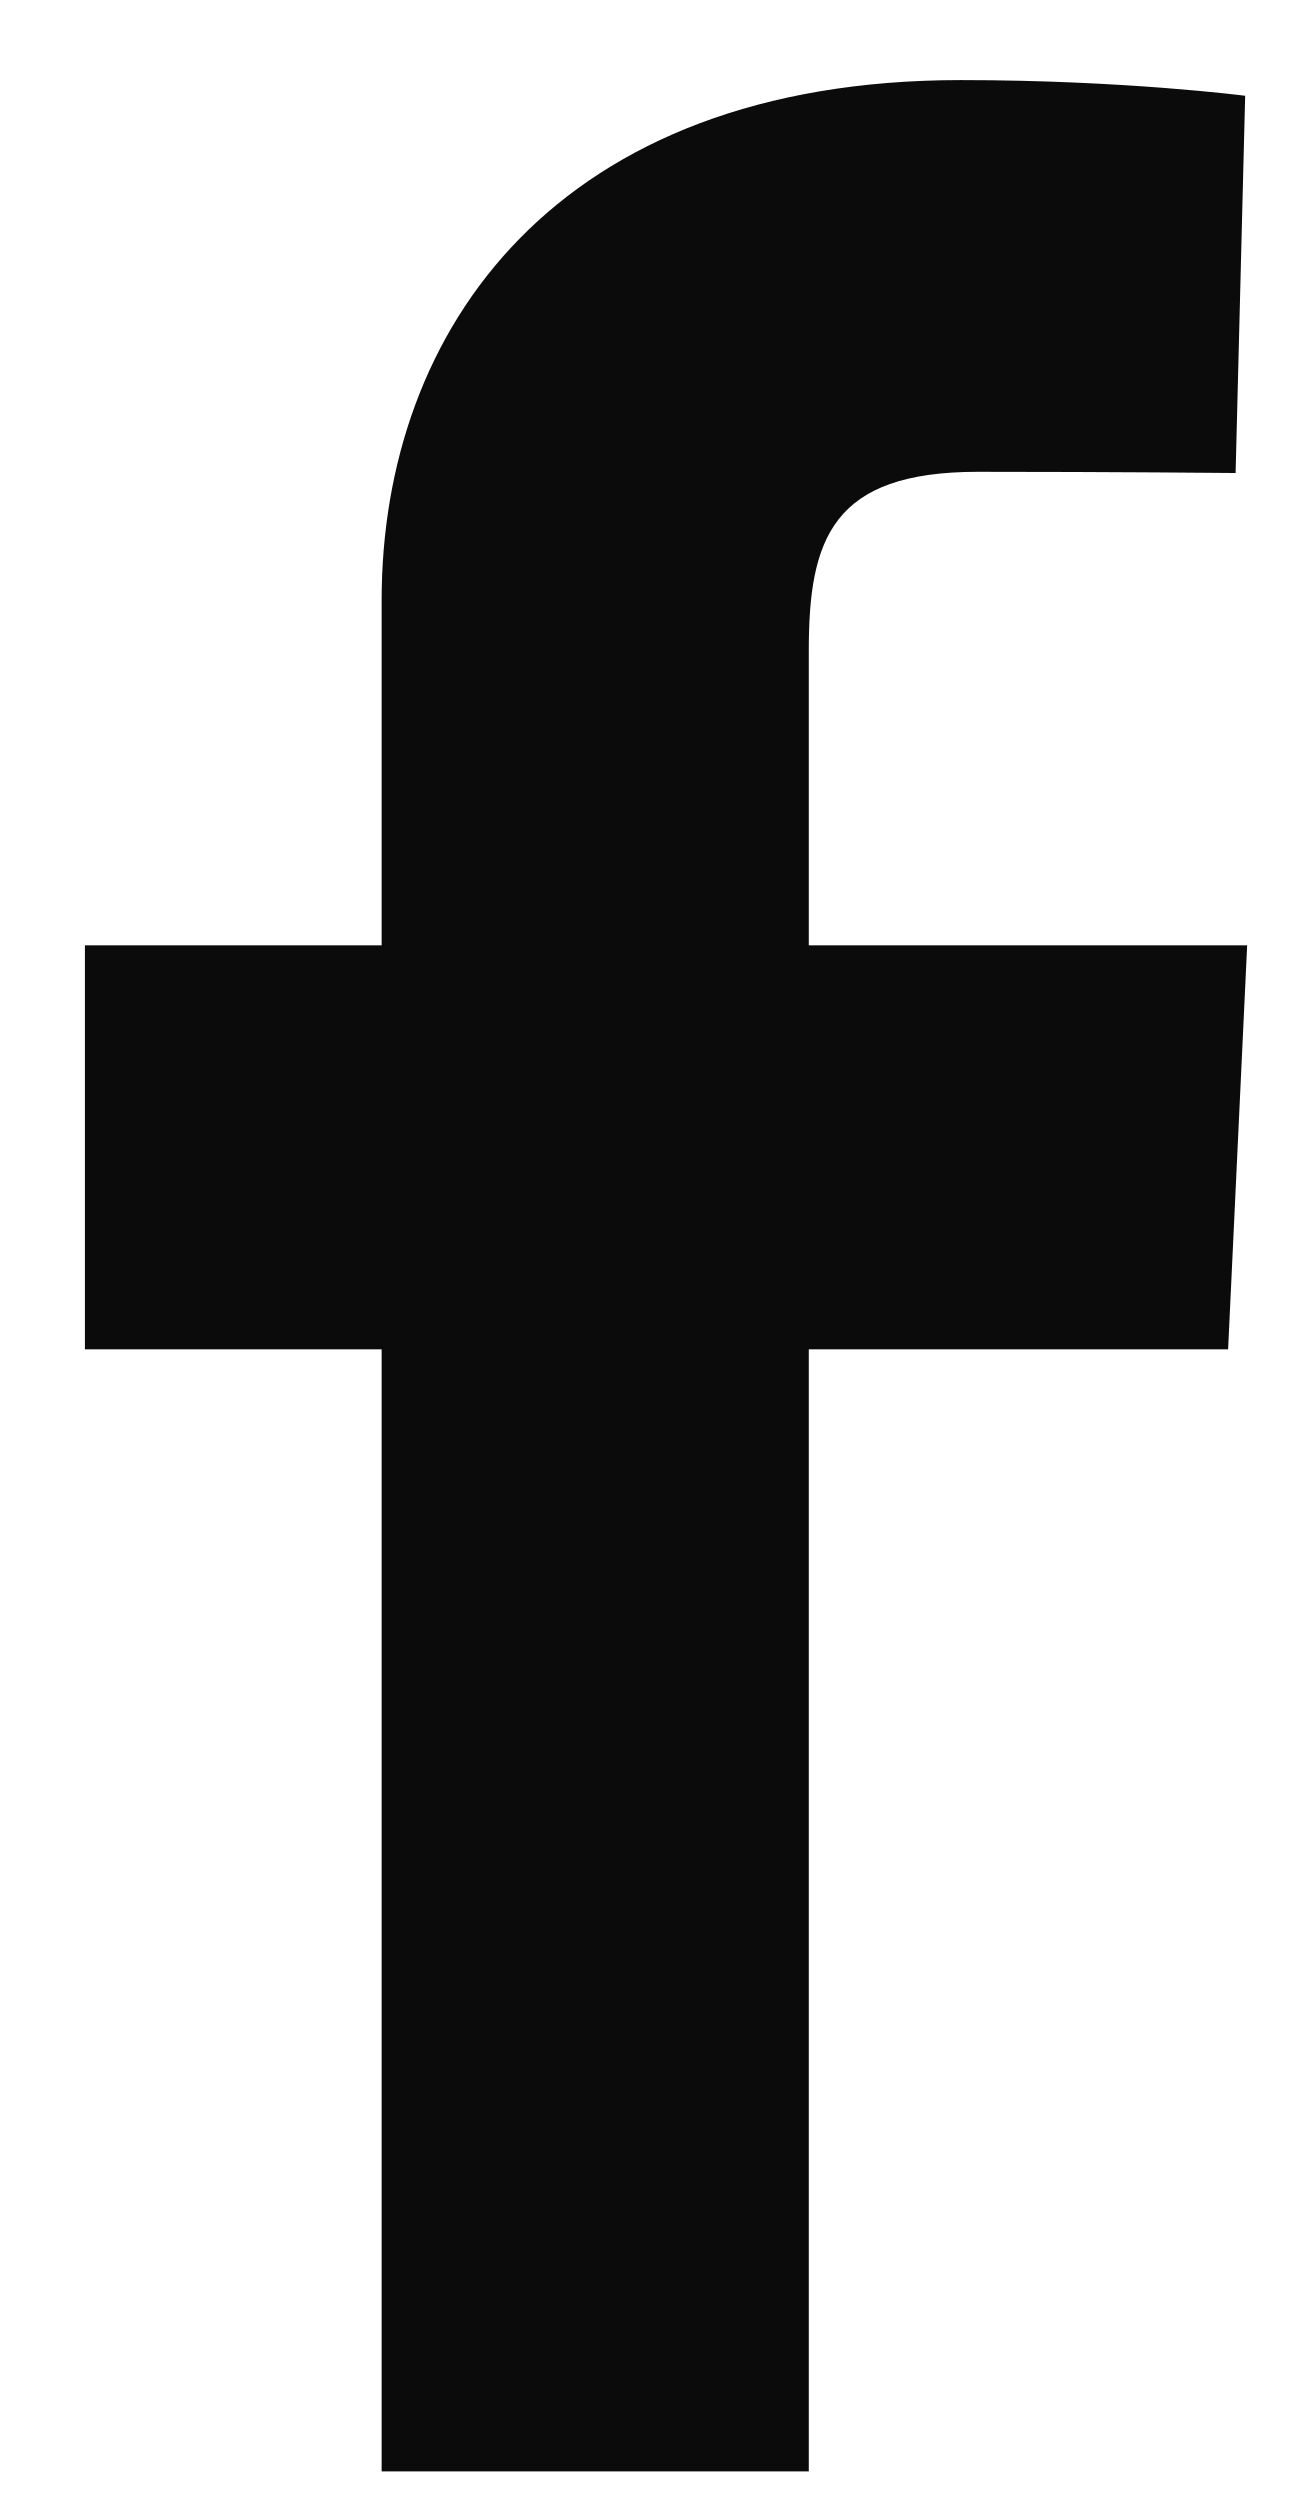
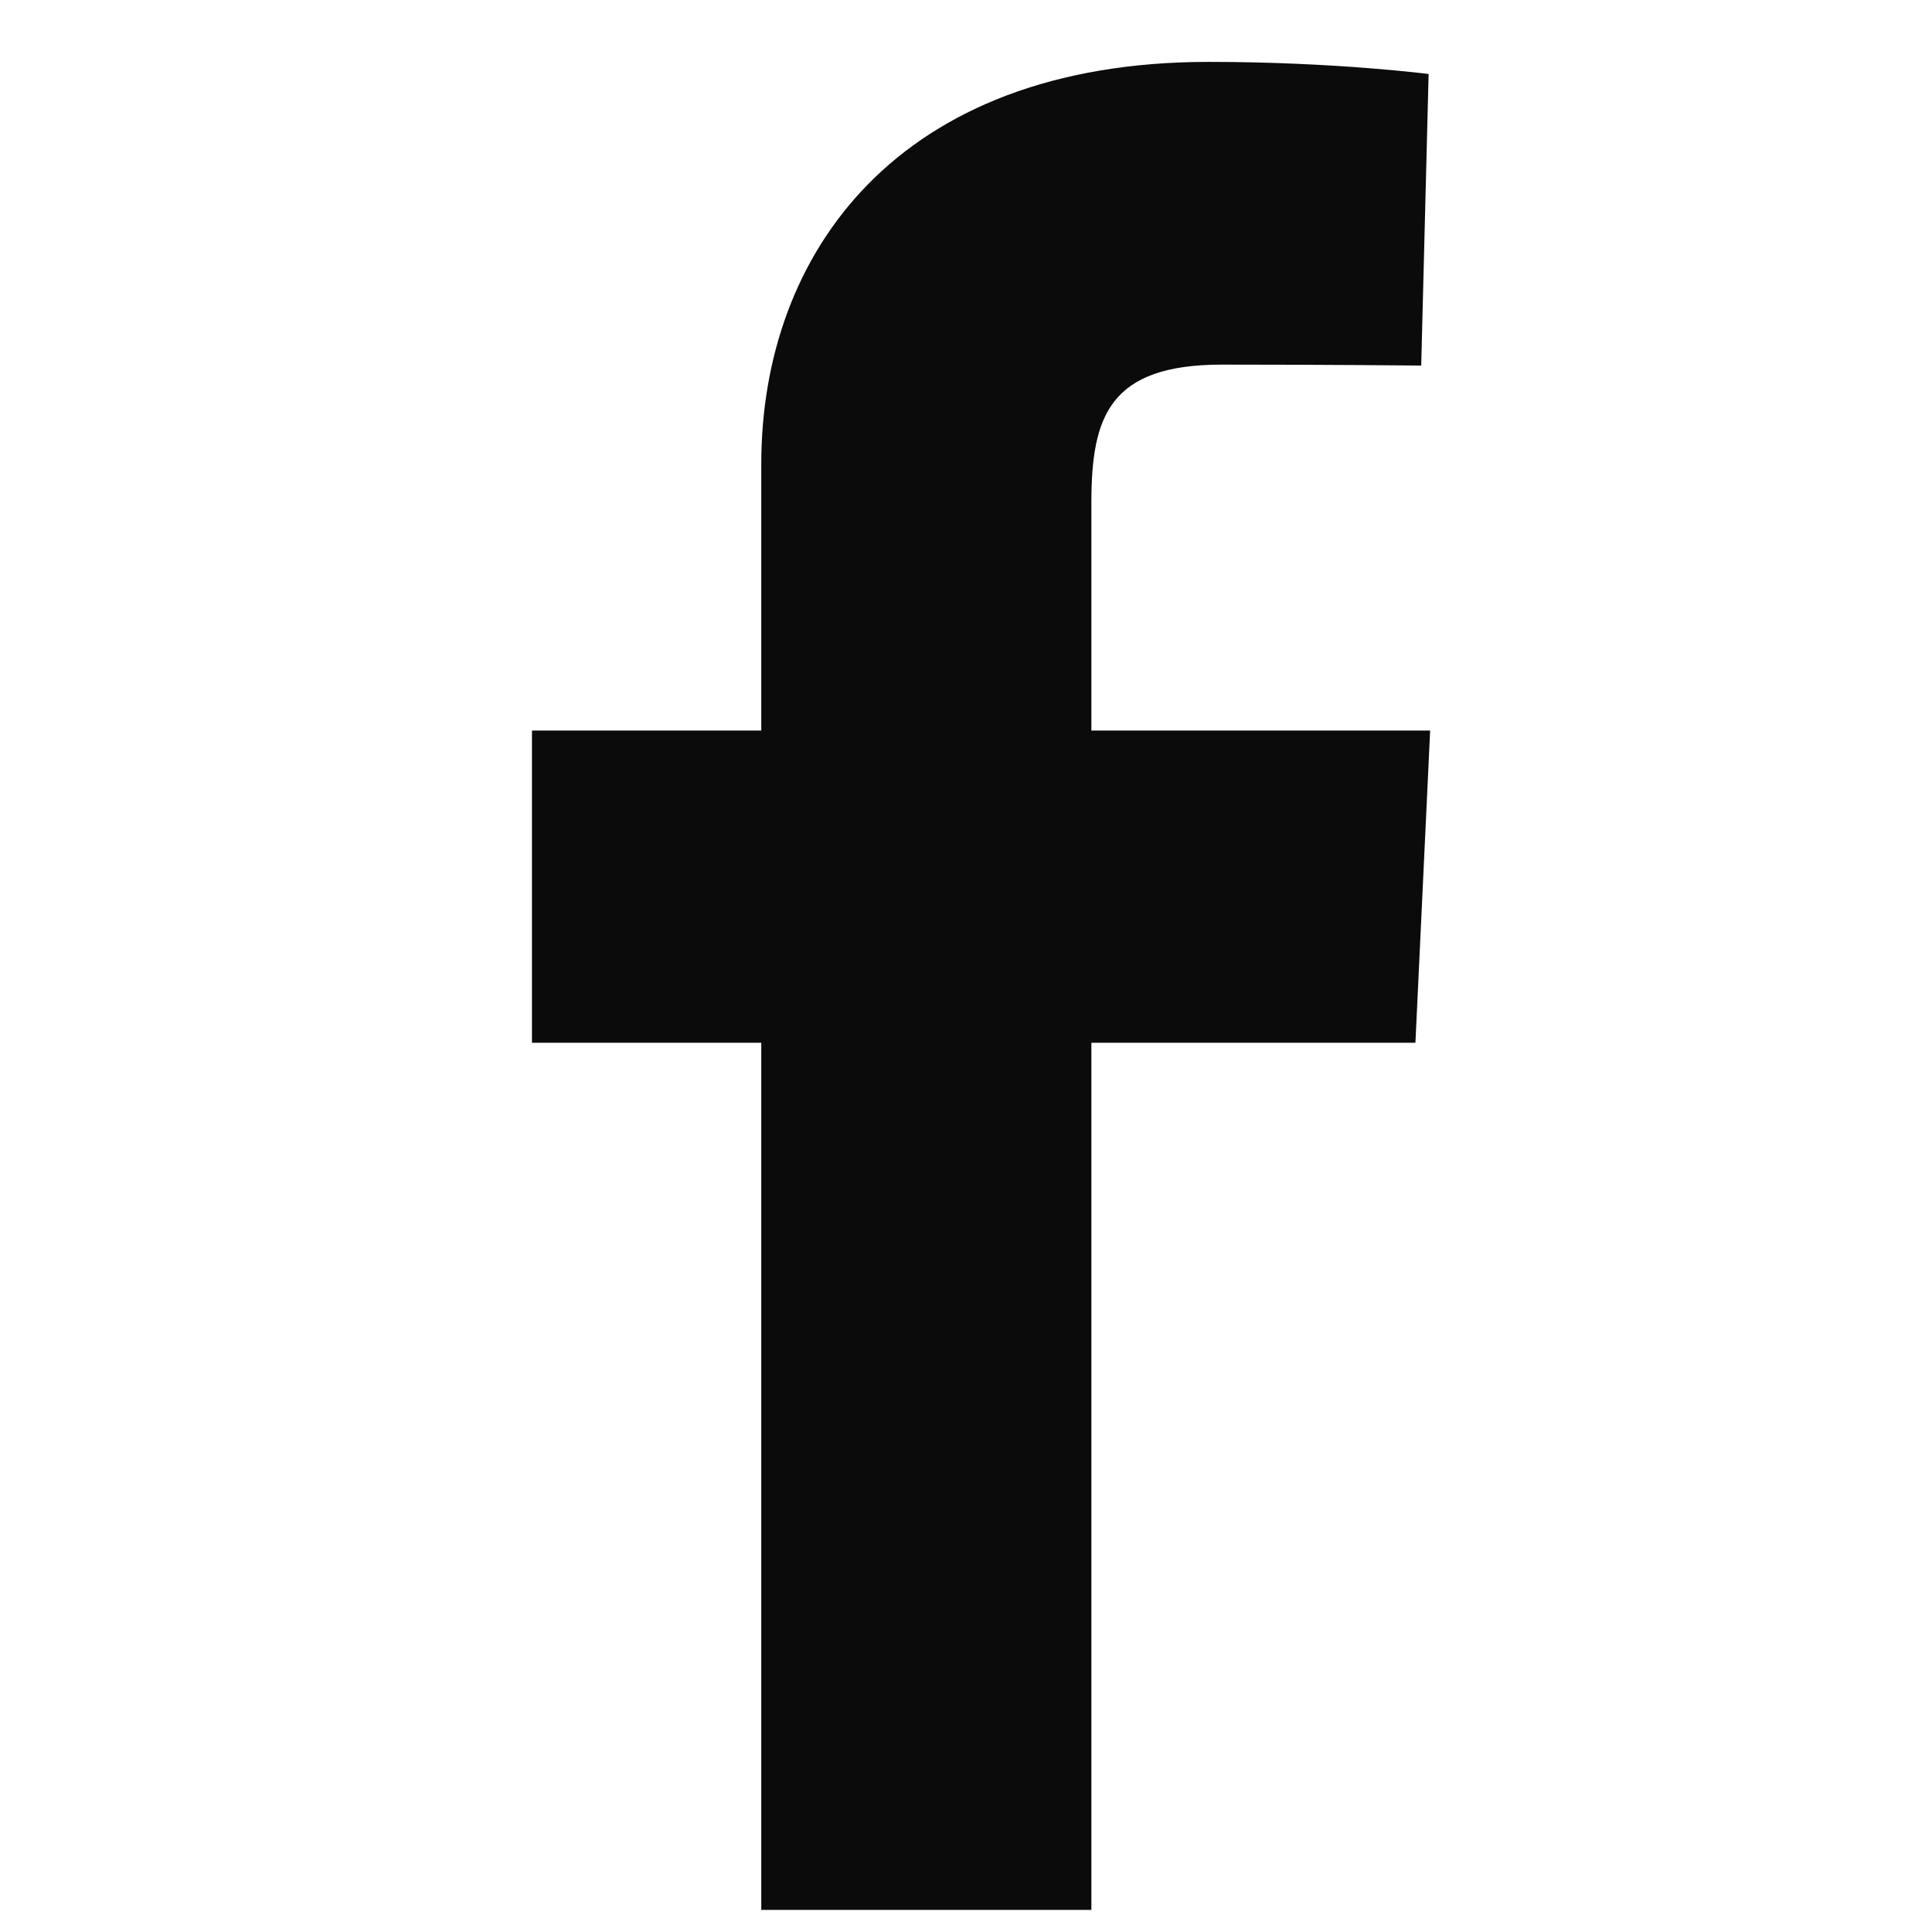
- <svg xmlns="http://www.w3.org/2000/svg" width="15" height="29" viewBox="0 0 15 29" fill="none">
+ <svg xmlns="http://www.w3.org/2000/svg" width="29" height="29" viewBox="0 0 15 29" fill="none">
  <path id="Vector" d="M4.427 28.668V15.652H0.985V10.966H4.427V6.963C4.427 3.817 6.46 0.929 11.144 0.929C13.041 0.929 14.444 1.111 14.444 1.111L14.333 5.487C14.333 5.487 12.903 5.473 11.342 5.473C9.652 5.473 9.382 6.251 9.382 7.544V10.966H14.467L14.246 15.652H9.382V28.668H4.427Z" fill="#0B0B0B" />
</svg>
